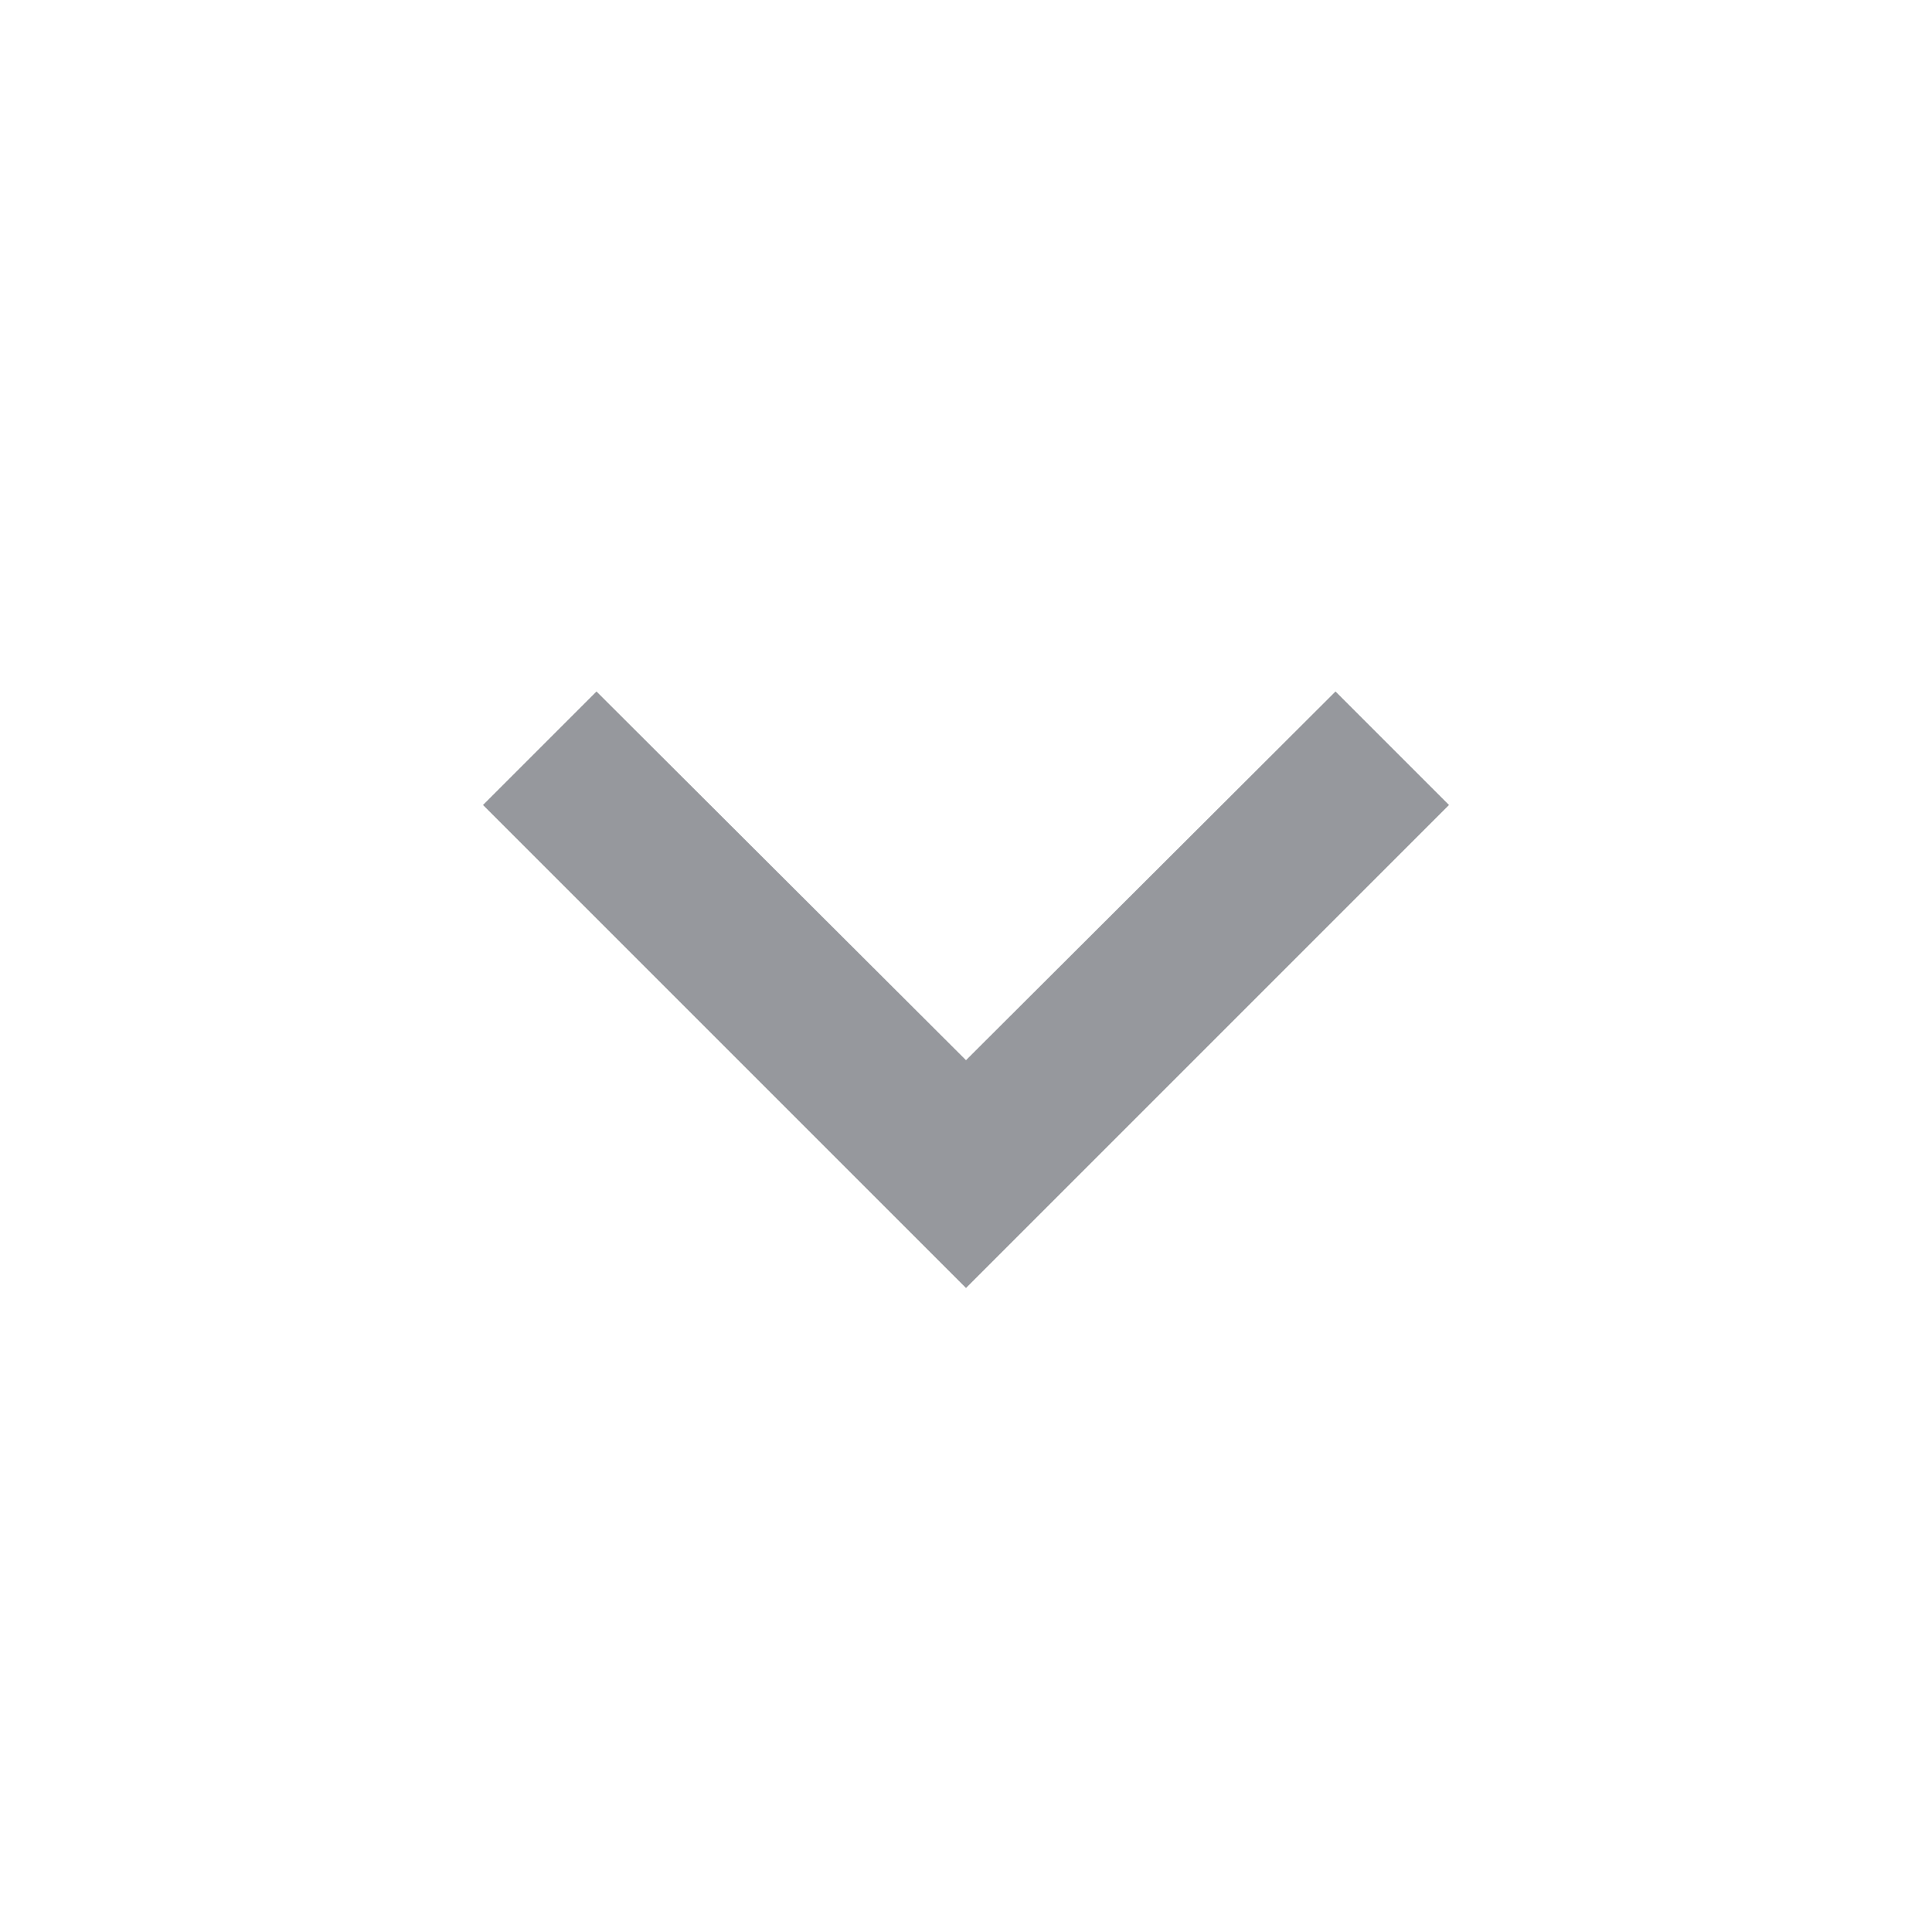
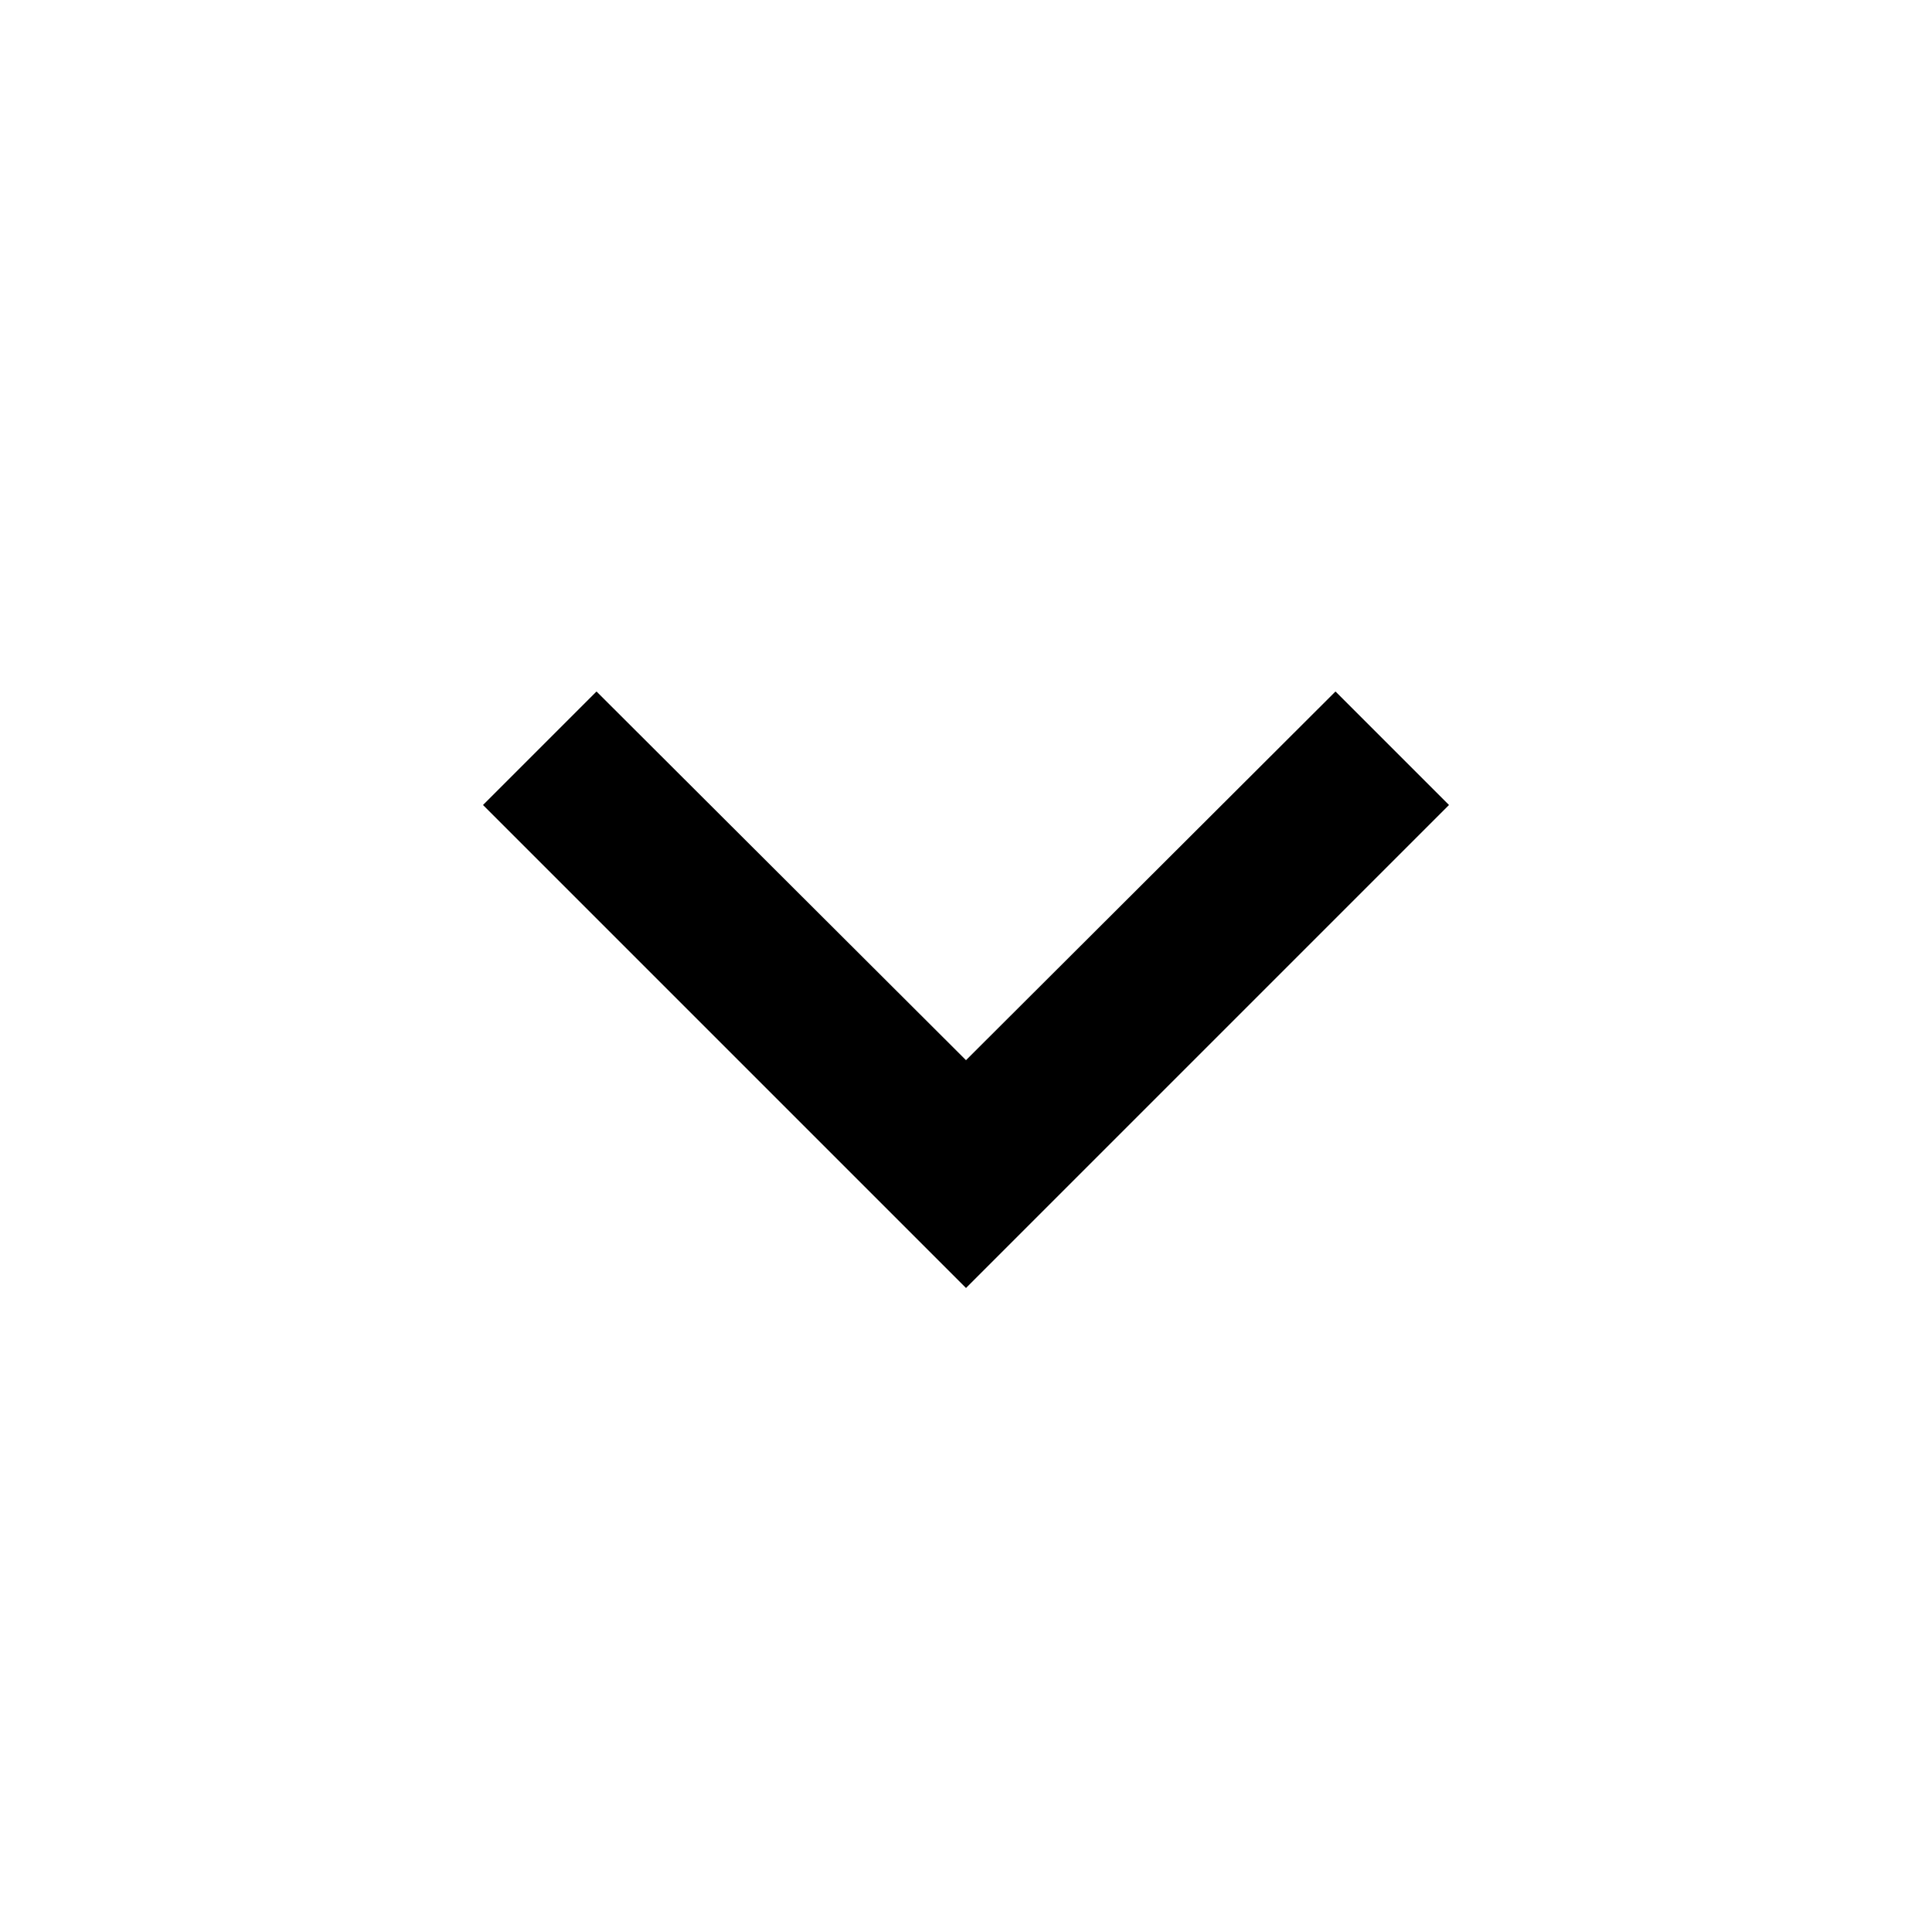
<svg xmlns="http://www.w3.org/2000/svg" class="arrow-2HswgU icon-3zI3d2" width="24" height="24" viewBox="0 0 24 24">
-   <path fill="#96989D" fill-rule="evenodd" clip-rule="evenodd" d="M16.59 8.59L12 13.17L7.41 8.59L6 10L12 16L18 10L16.59 8.59Z" />
+   <path fill="currentColor" fill-rule="evenodd" clip-rule="evenodd" d="M16.59 8.59L12 13.17L7.41 8.59L6 10L12 16L18 10L16.59 8.59Z" />
</svg>
